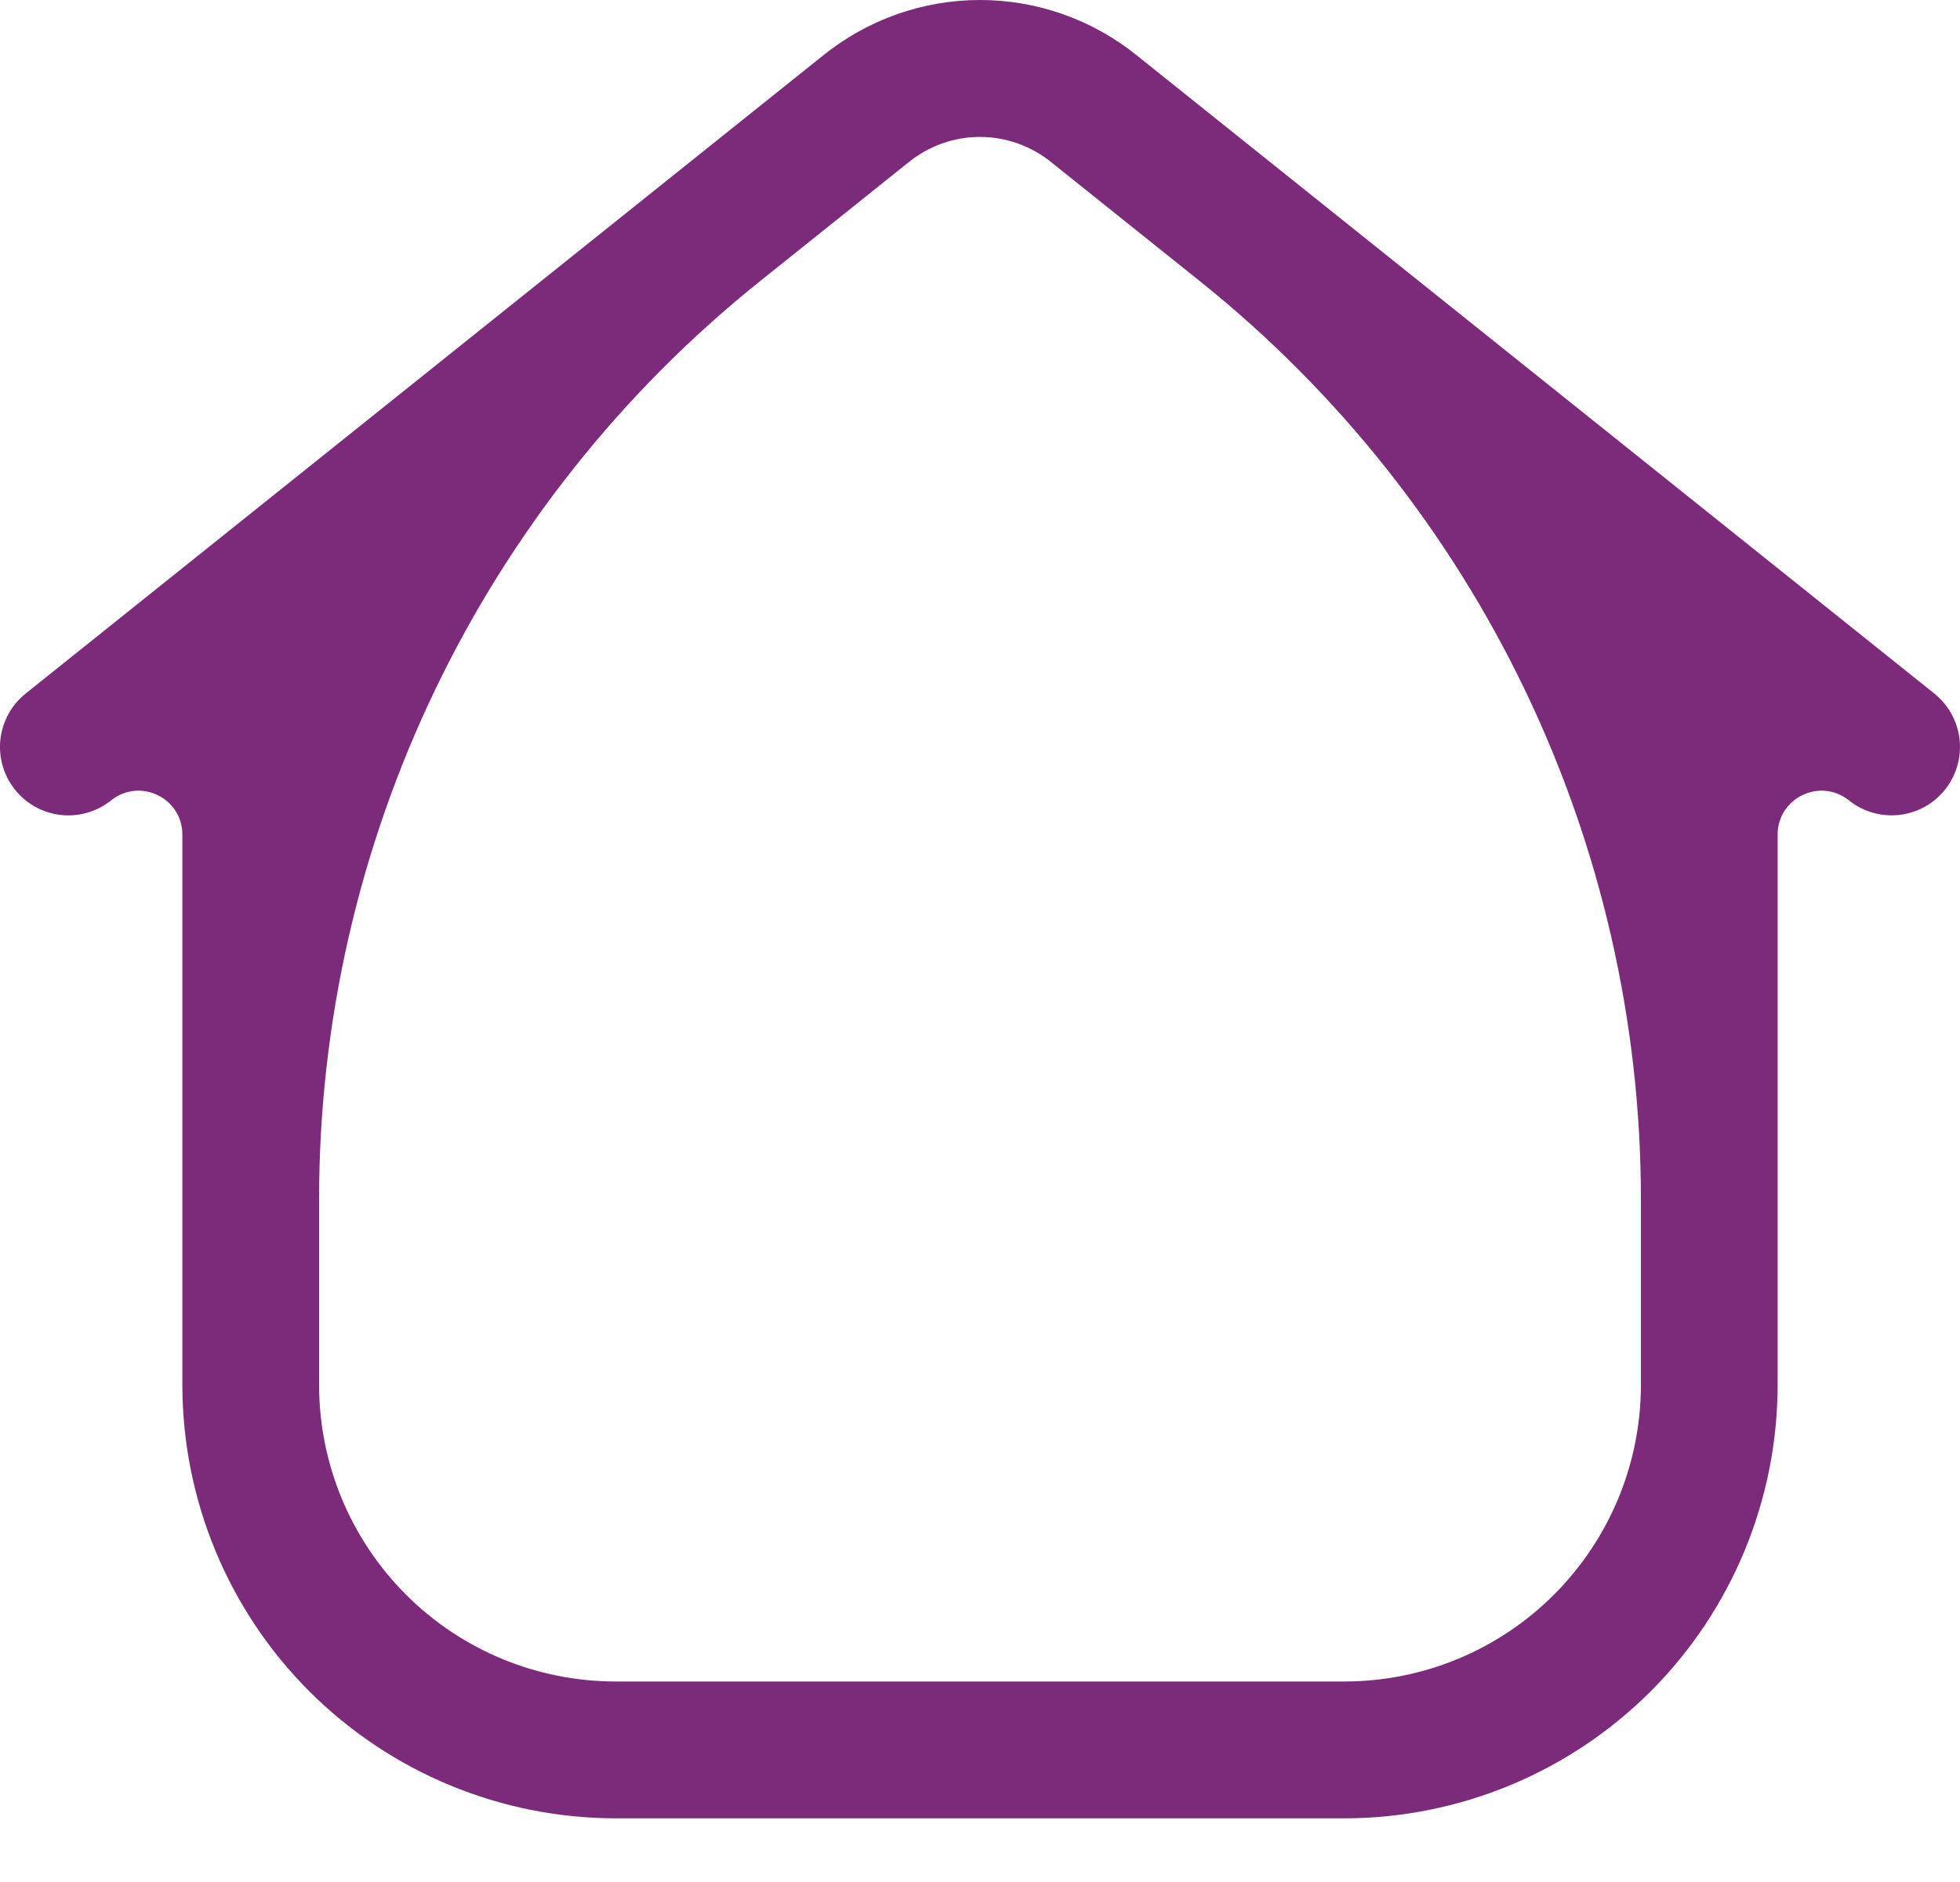
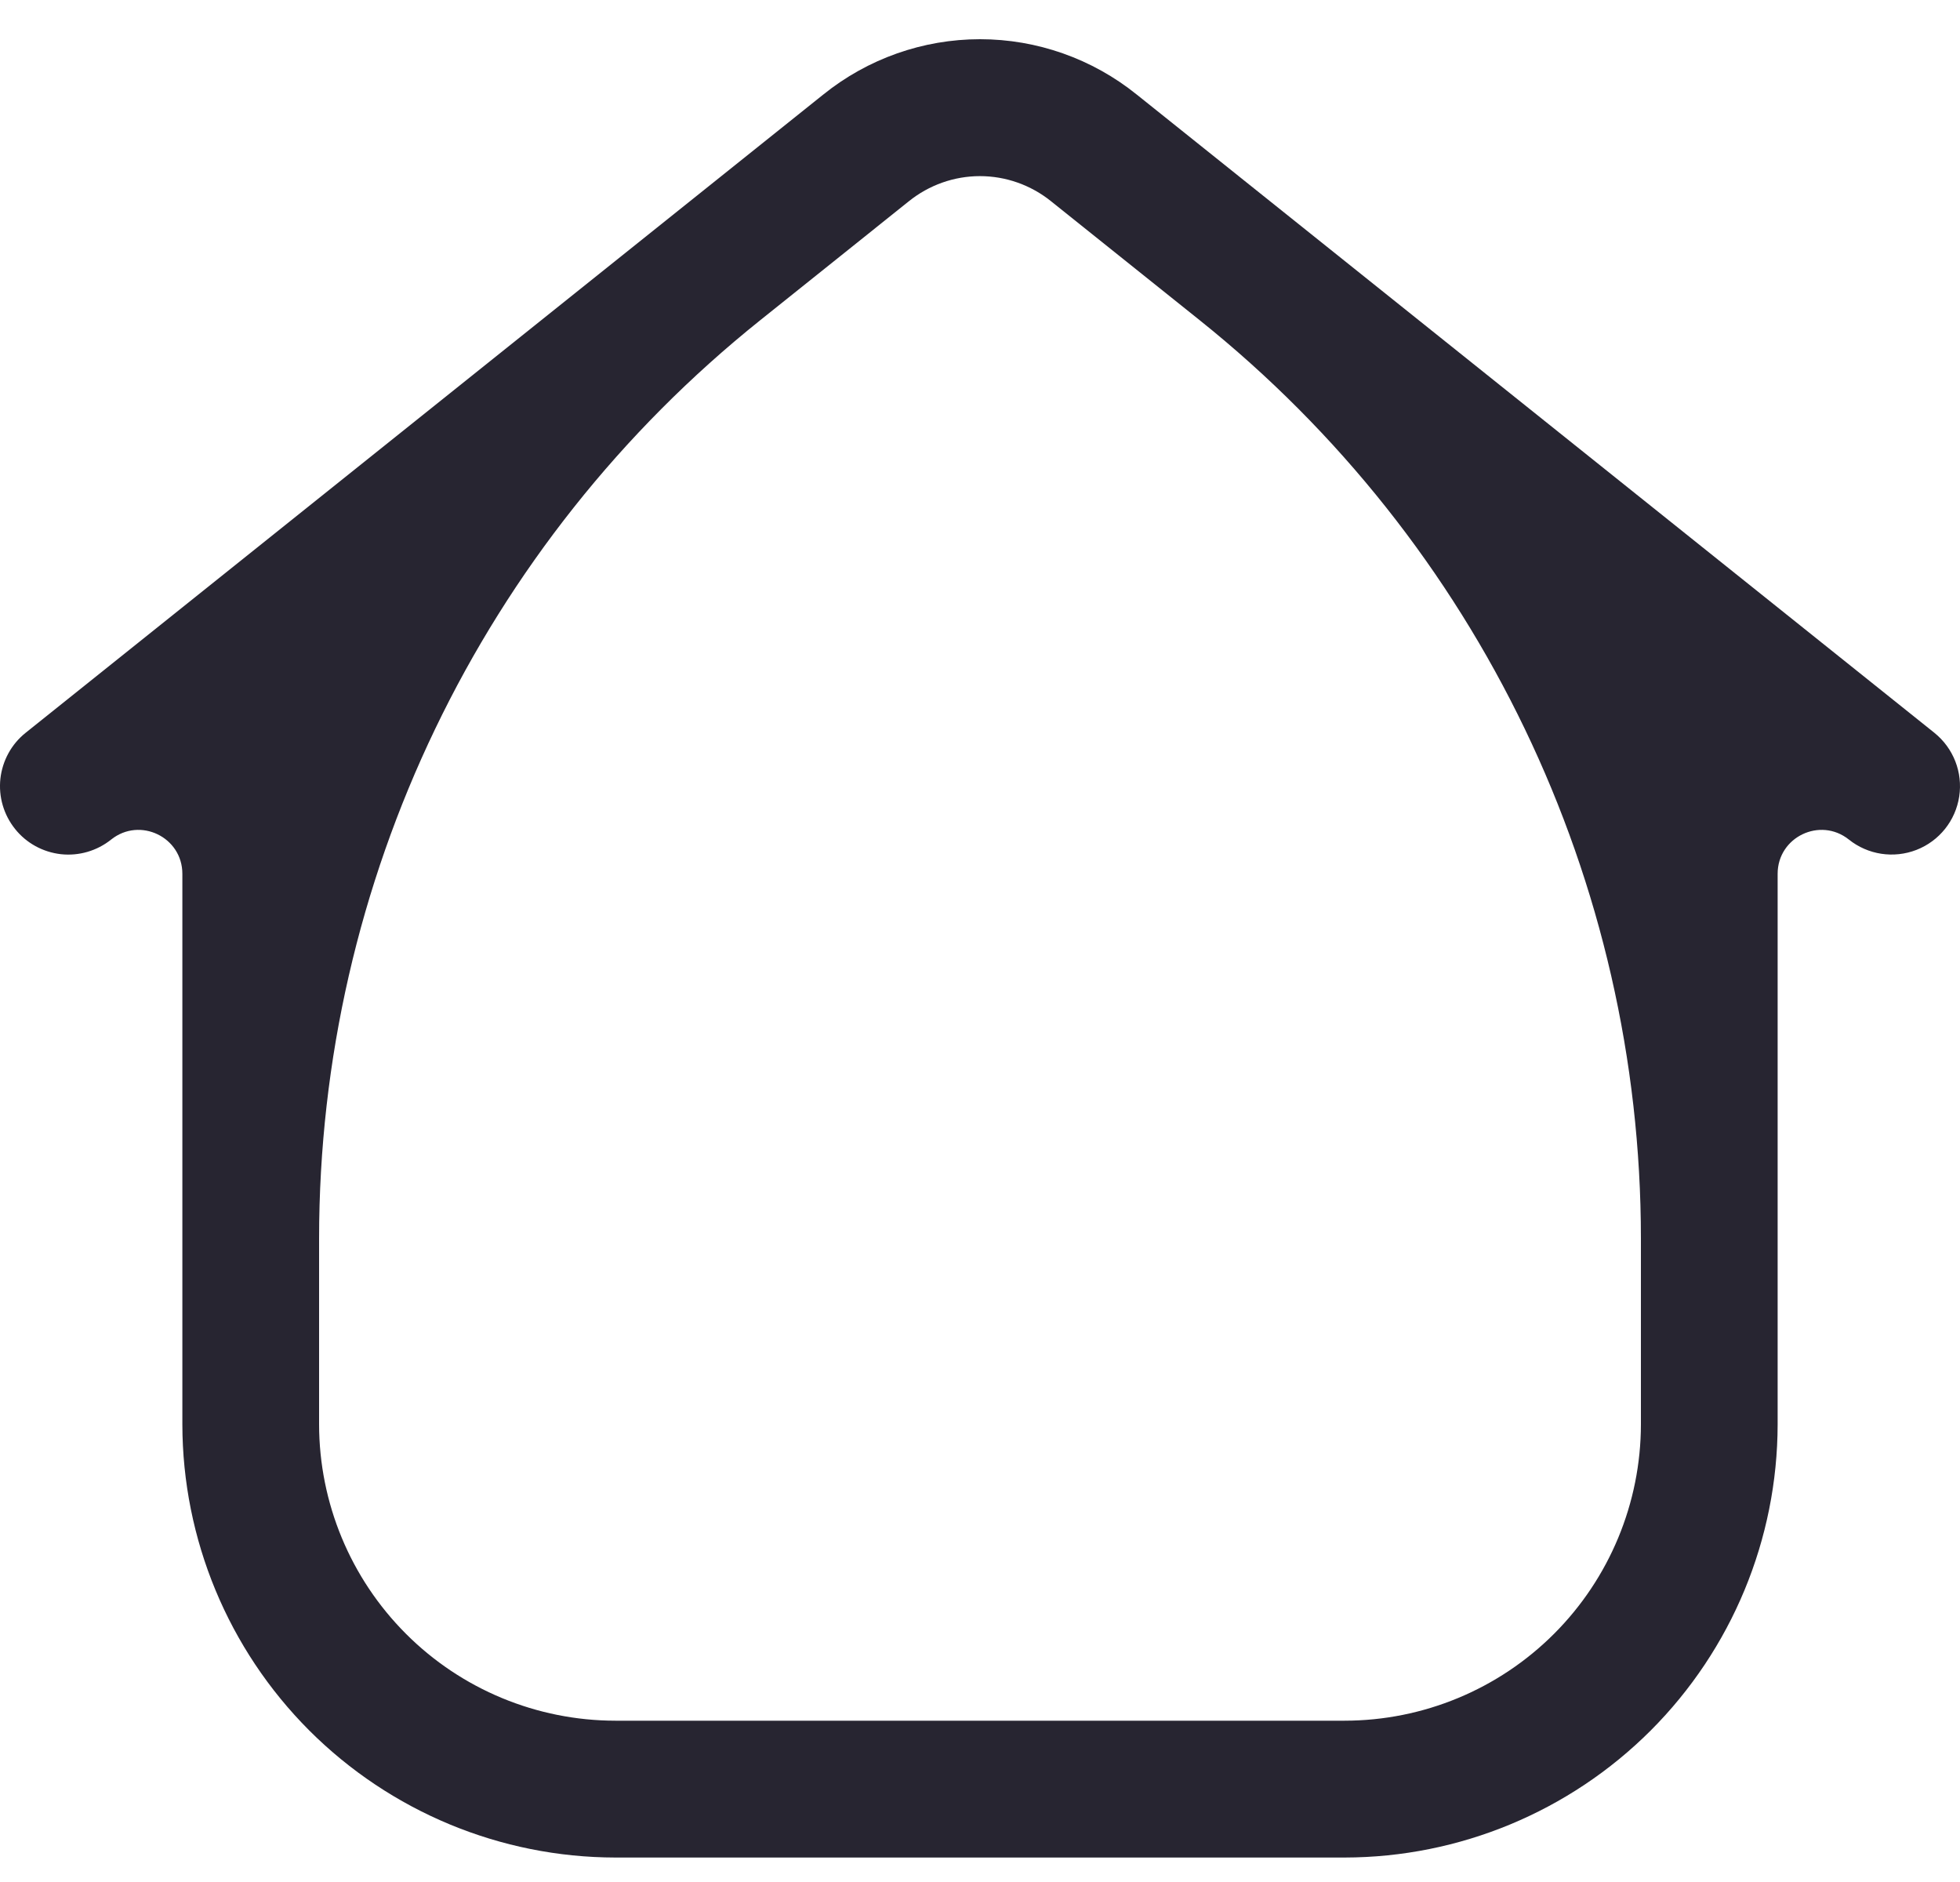
<svg xmlns="http://www.w3.org/2000/svg" width="25" height="24" viewBox="0 0 25 24" fill="none">
-   <path d="M7.849 23.188H17.151C18.615 23.186 20.019 22.603 21.055 21.568C22.09 20.532 22.672 19.129 22.674 17.664V10.643C22.674 10.174 23.216 9.914 23.582 10.206C23.826 10.401 24.154 10.451 24.445 10.338C24.735 10.225 24.943 9.965 24.99 9.657C25.037 9.349 24.916 9.04 24.673 8.845L14.498 0.705C13.932 0.249 13.227 0 12.5 0C11.773 0 11.068 0.249 10.502 0.705L0.327 8.845C0.146 8.989 0.031 9.2 0.005 9.43C-0.02 9.66 0.047 9.89 0.192 10.071C0.336 10.252 0.547 10.367 0.777 10.393C1.006 10.418 1.237 10.351 1.418 10.206C1.784 9.914 2.326 10.174 2.326 10.643V17.664C2.328 19.129 2.91 20.532 3.945 21.568C4.981 22.603 6.385 23.186 7.849 23.188ZM11.592 2.067C11.849 1.86 12.169 1.746 12.499 1.746C12.83 1.746 13.15 1.86 13.407 2.067L15.299 3.581C18.858 6.427 20.93 10.737 20.93 15.294V17.664C20.929 18.666 20.53 19.627 19.822 20.335C19.113 21.044 18.153 21.442 17.151 21.443H7.849C6.847 21.442 5.886 21.044 5.178 20.335C4.47 19.627 4.071 18.666 4.07 17.664V15.294C4.07 10.737 6.141 6.427 9.7 3.581L11.592 2.067Z" fill="#7C2A7A" />
+   <path d="M7.849 23.688H17.151C18.615 23.686 20.019 23.103 21.055 22.068C22.09 21.032 22.672 19.629 22.674 18.164V11.143C22.674 10.674 23.216 10.414 23.582 10.706C23.826 10.901 24.154 10.951 24.445 10.838C24.735 10.725 24.943 10.466 24.99 10.157C25.037 9.849 24.916 9.54 24.673 9.345L14.498 1.205C13.932 0.749 13.227 0.5 12.5 0.5C11.773 0.5 11.068 0.749 10.502 1.205L0.327 9.345C0.146 9.489 0.031 9.7 0.005 9.93C-0.02 10.16 0.047 10.39 0.192 10.571C0.336 10.752 0.547 10.867 0.777 10.893C1.006 10.918 1.237 10.851 1.418 10.706C1.784 10.414 2.326 10.674 2.326 11.143V18.164C2.328 19.629 2.91 21.032 3.945 22.068C4.981 23.103 6.385 23.686 7.849 23.688ZM11.592 2.567C11.849 2.36 12.169 2.246 12.499 2.246C12.83 2.246 13.15 2.36 13.407 2.567L15.299 4.081C18.858 6.927 20.93 11.237 20.93 15.794V18.164C20.929 19.166 20.53 20.127 19.822 20.835C19.113 21.544 18.153 21.942 17.151 21.943H7.849C6.847 21.942 5.886 21.544 5.178 20.835C4.47 20.127 4.071 19.166 4.07 18.164V15.794C4.07 11.237 6.141 6.927 9.7 4.081L11.592 2.567Z" fill="#272531" />
</svg>
